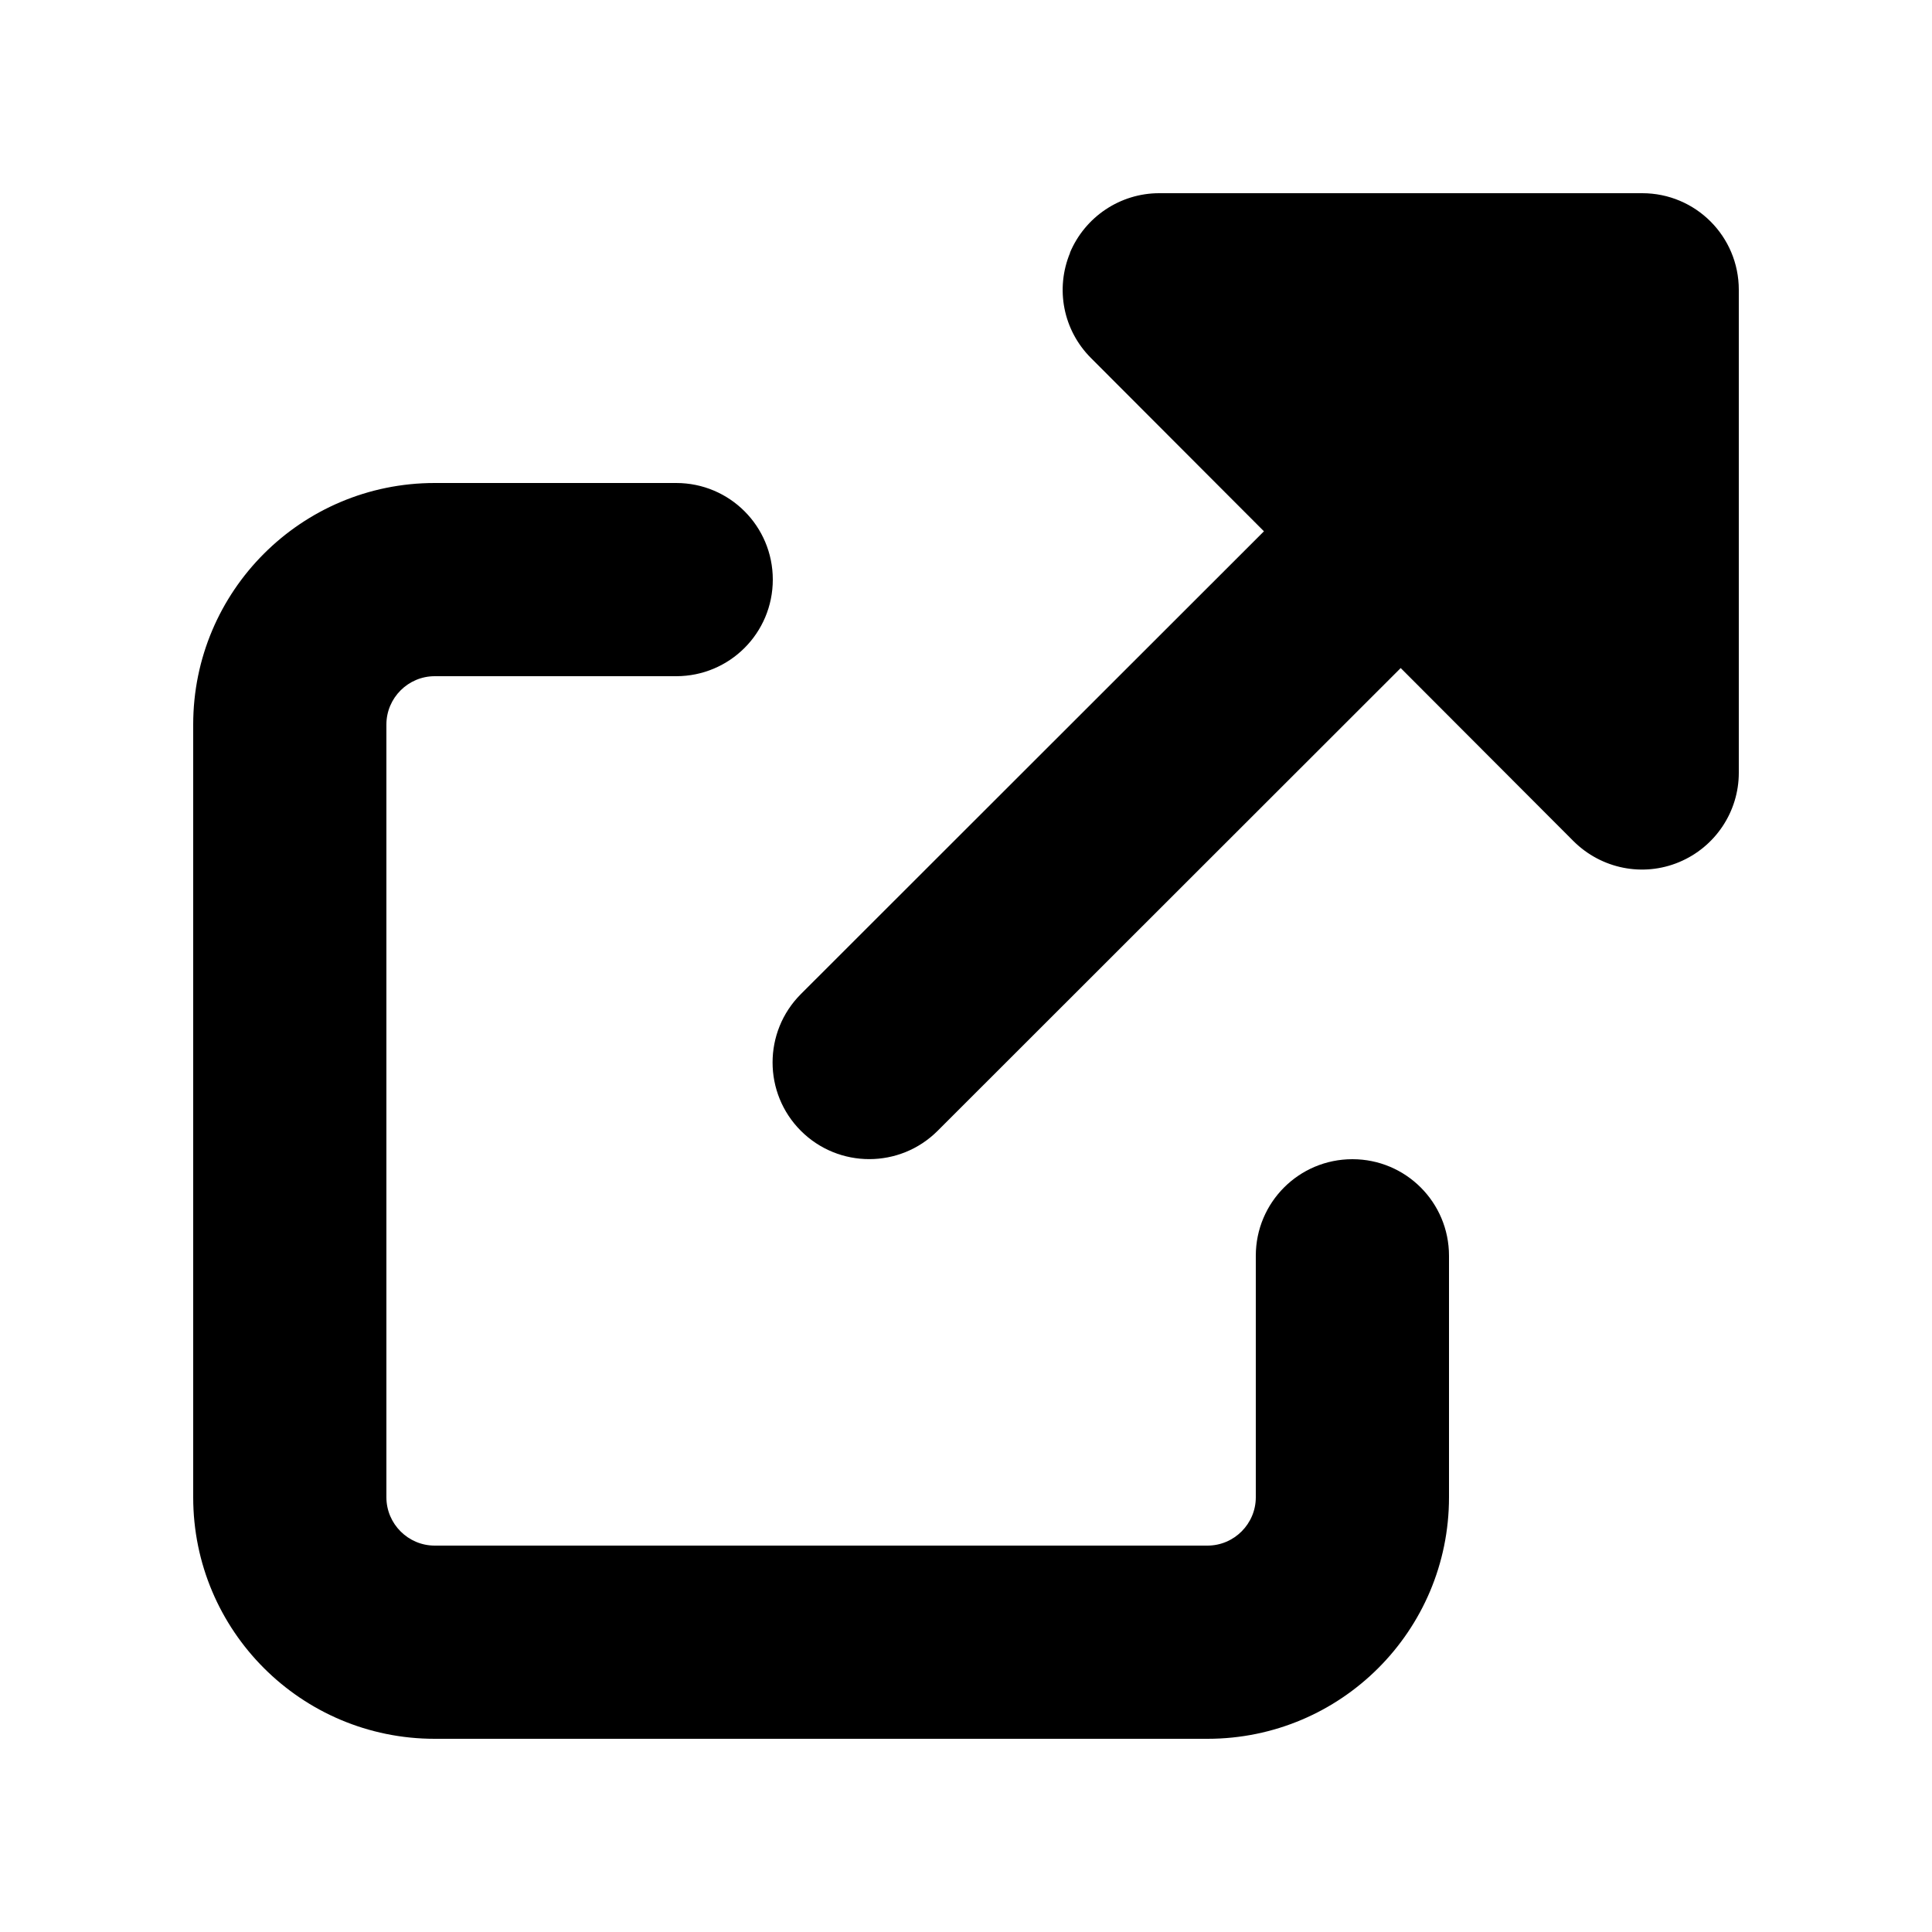
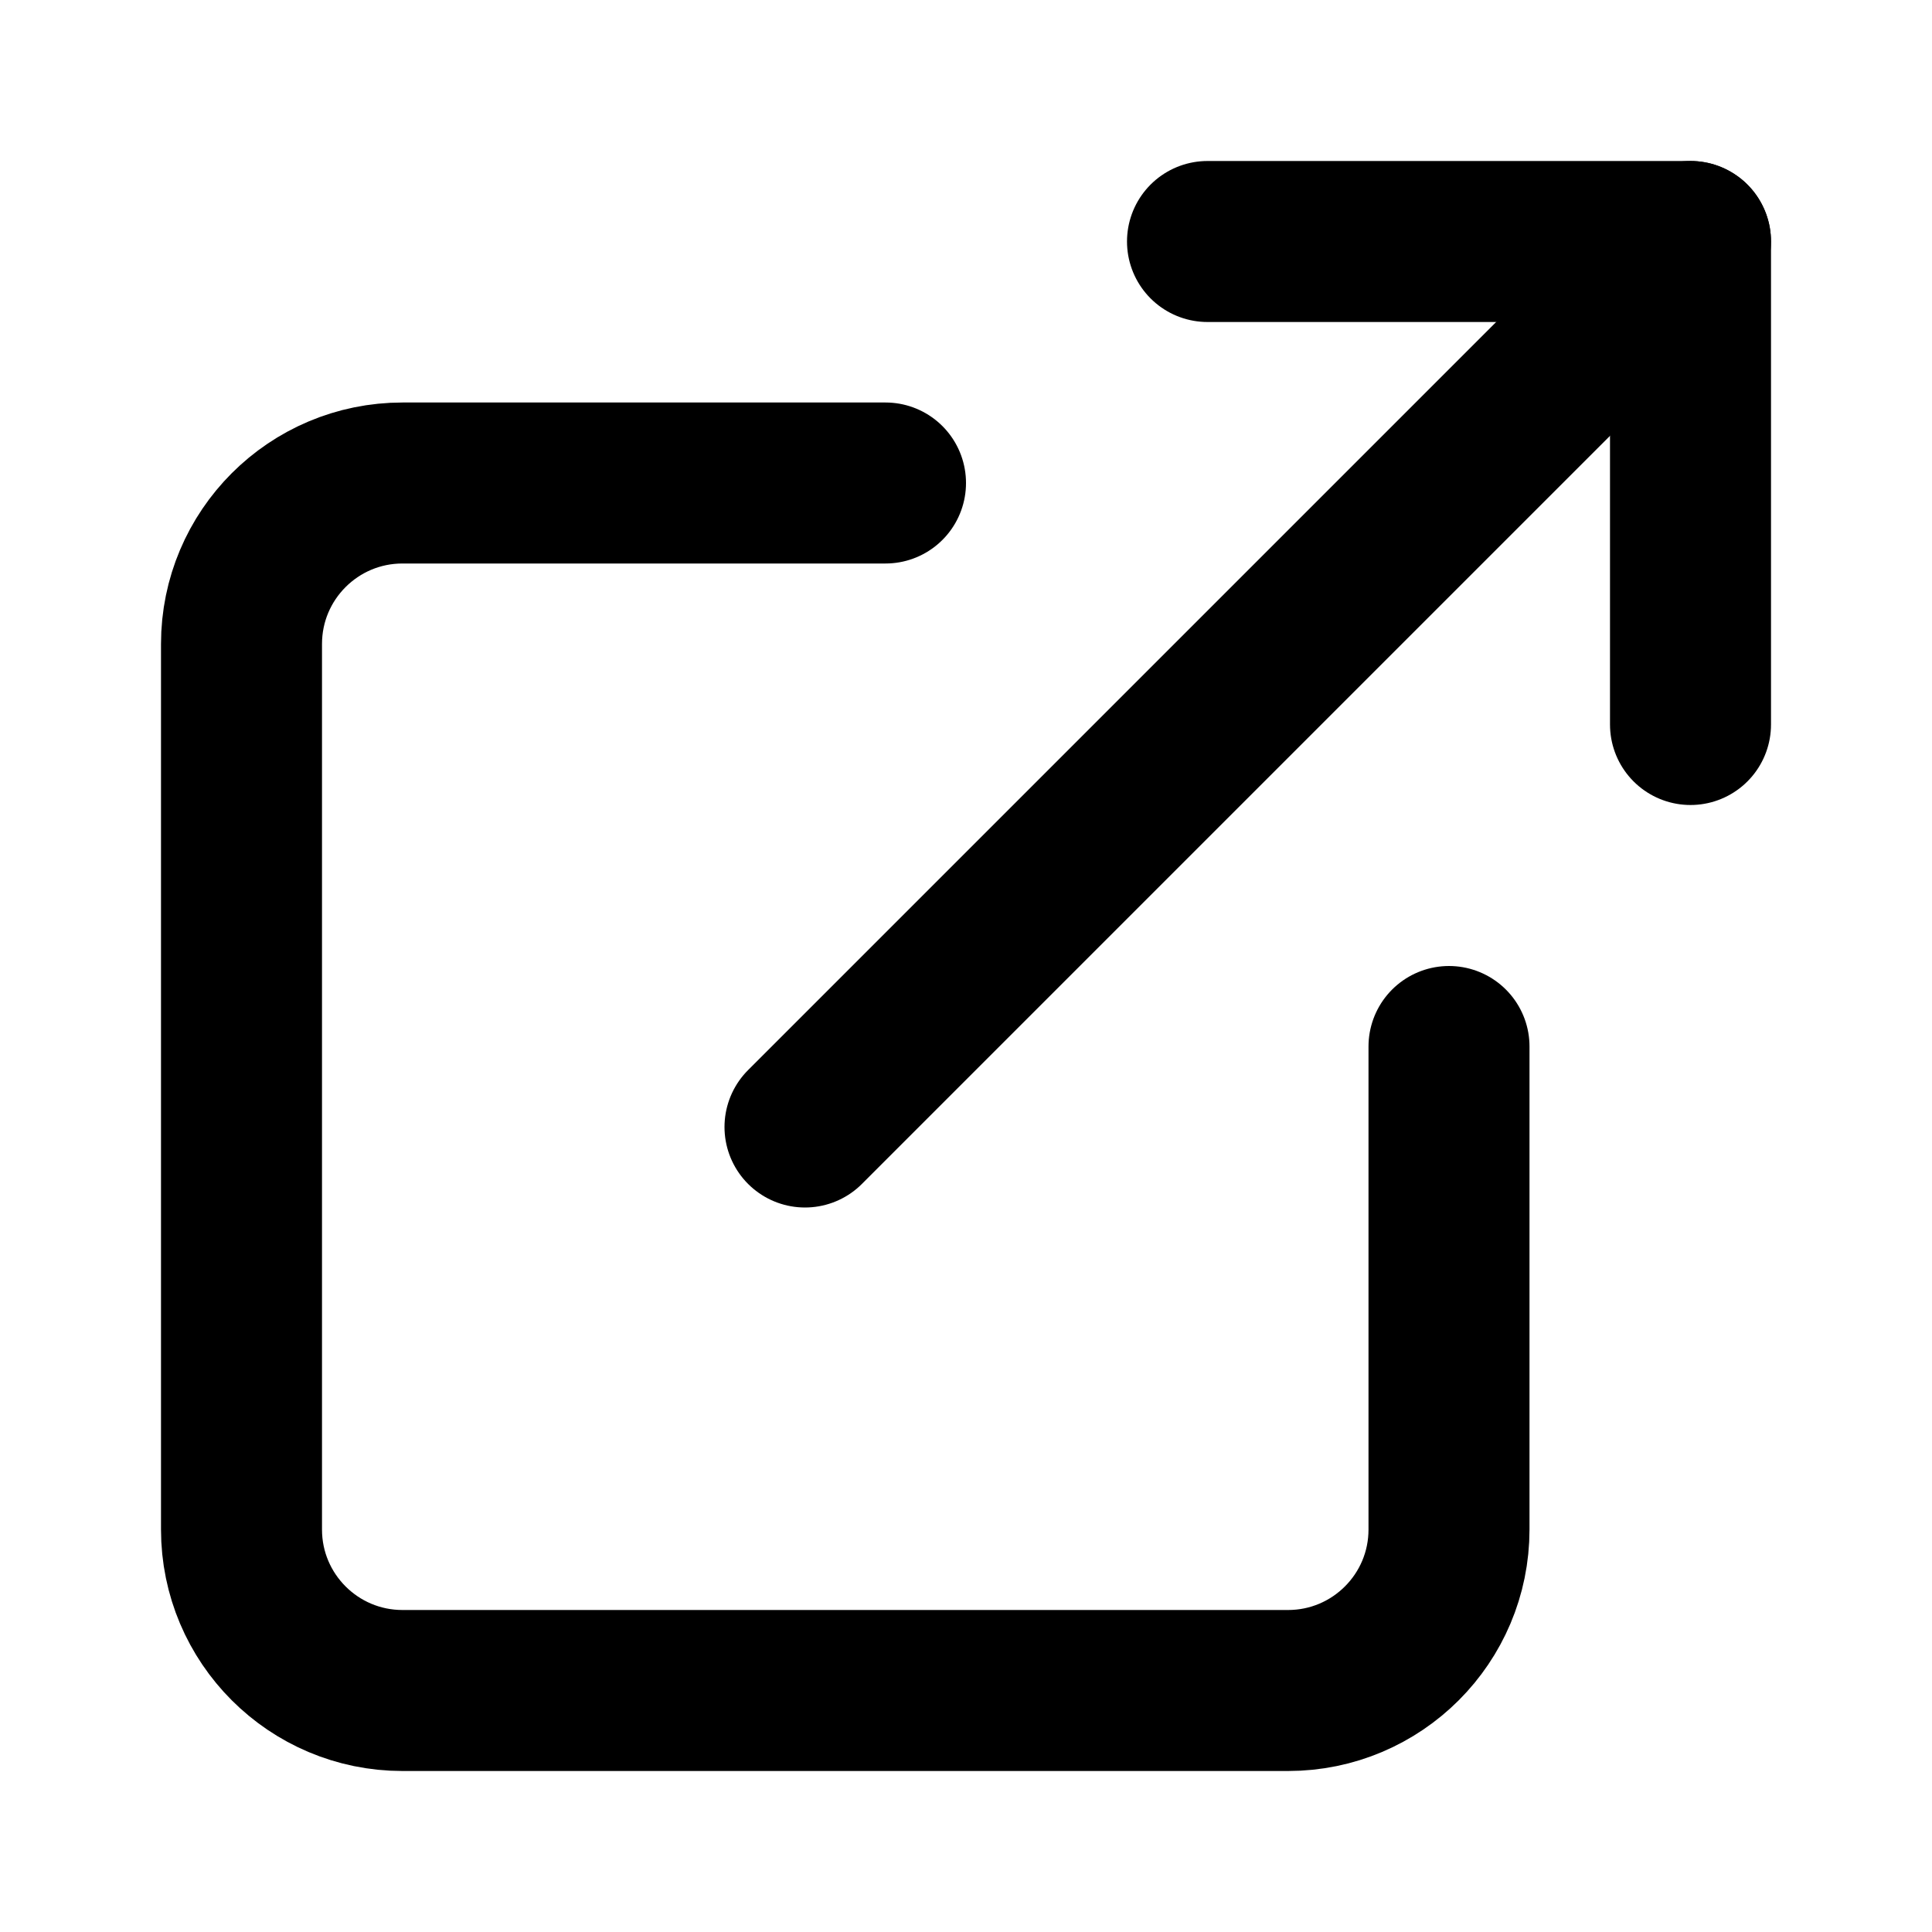
- <svg xmlns="http://www.w3.org/2000/svg" viewBox="0 0 640 640">
-   <path d="M354.4 83.8C359.4 71.8 371.1 64 384 64L544 64C561.7 64 576 78.3 576 96L576 256C576 268.9 568.2 280.6 556.2 285.6C544.2 290.6 530.5 287.8 521.3 278.7L464 221.3L310.6 374.6C298.1 387.1 277.8 387.1 265.3 374.6C252.8 362.1 252.8 341.8 265.3 329.3L418.7 176L361.4 118.6C352.2 109.4 349.5 95.7 354.5 83.7zM64 240C64 195.8 99.8 160 144 160L224 160C241.7 160 256 174.3 256 192C256 209.7 241.7 224 224 224L144 224C135.2 224 128 231.2 128 240L128 496C128 504.8 135.2 512 144 512L400 512C408.8 512 416 504.8 416 496L416 416C416 398.3 430.3 384 448 384C465.7 384 480 398.3 480 416L480 496C480 540.2 444.2 576 400 576L144 576C99.8 576 64 540.2 64 496L64 240z" />
+ <svg xmlns="http://www.w3.org/2000/svg" viewBox="0 0 640 640" fill="none" stroke="currentColor" stroke-width="2" stroke-linecap="round" stroke-linejoin="round">
+   <g transform="scale(26.6667)" vector-effect="non-scaling-stroke">
+     <path d="M15 3h6v6" />
+     <path d="M10 14 21 3" />
+     <path d="M18 13v6a2 2 0 0 1-2 2H5a2 2 0 0 1-2-2V8a2 2 0 0 1 2-2h6" />
+   </g>
</svg>
